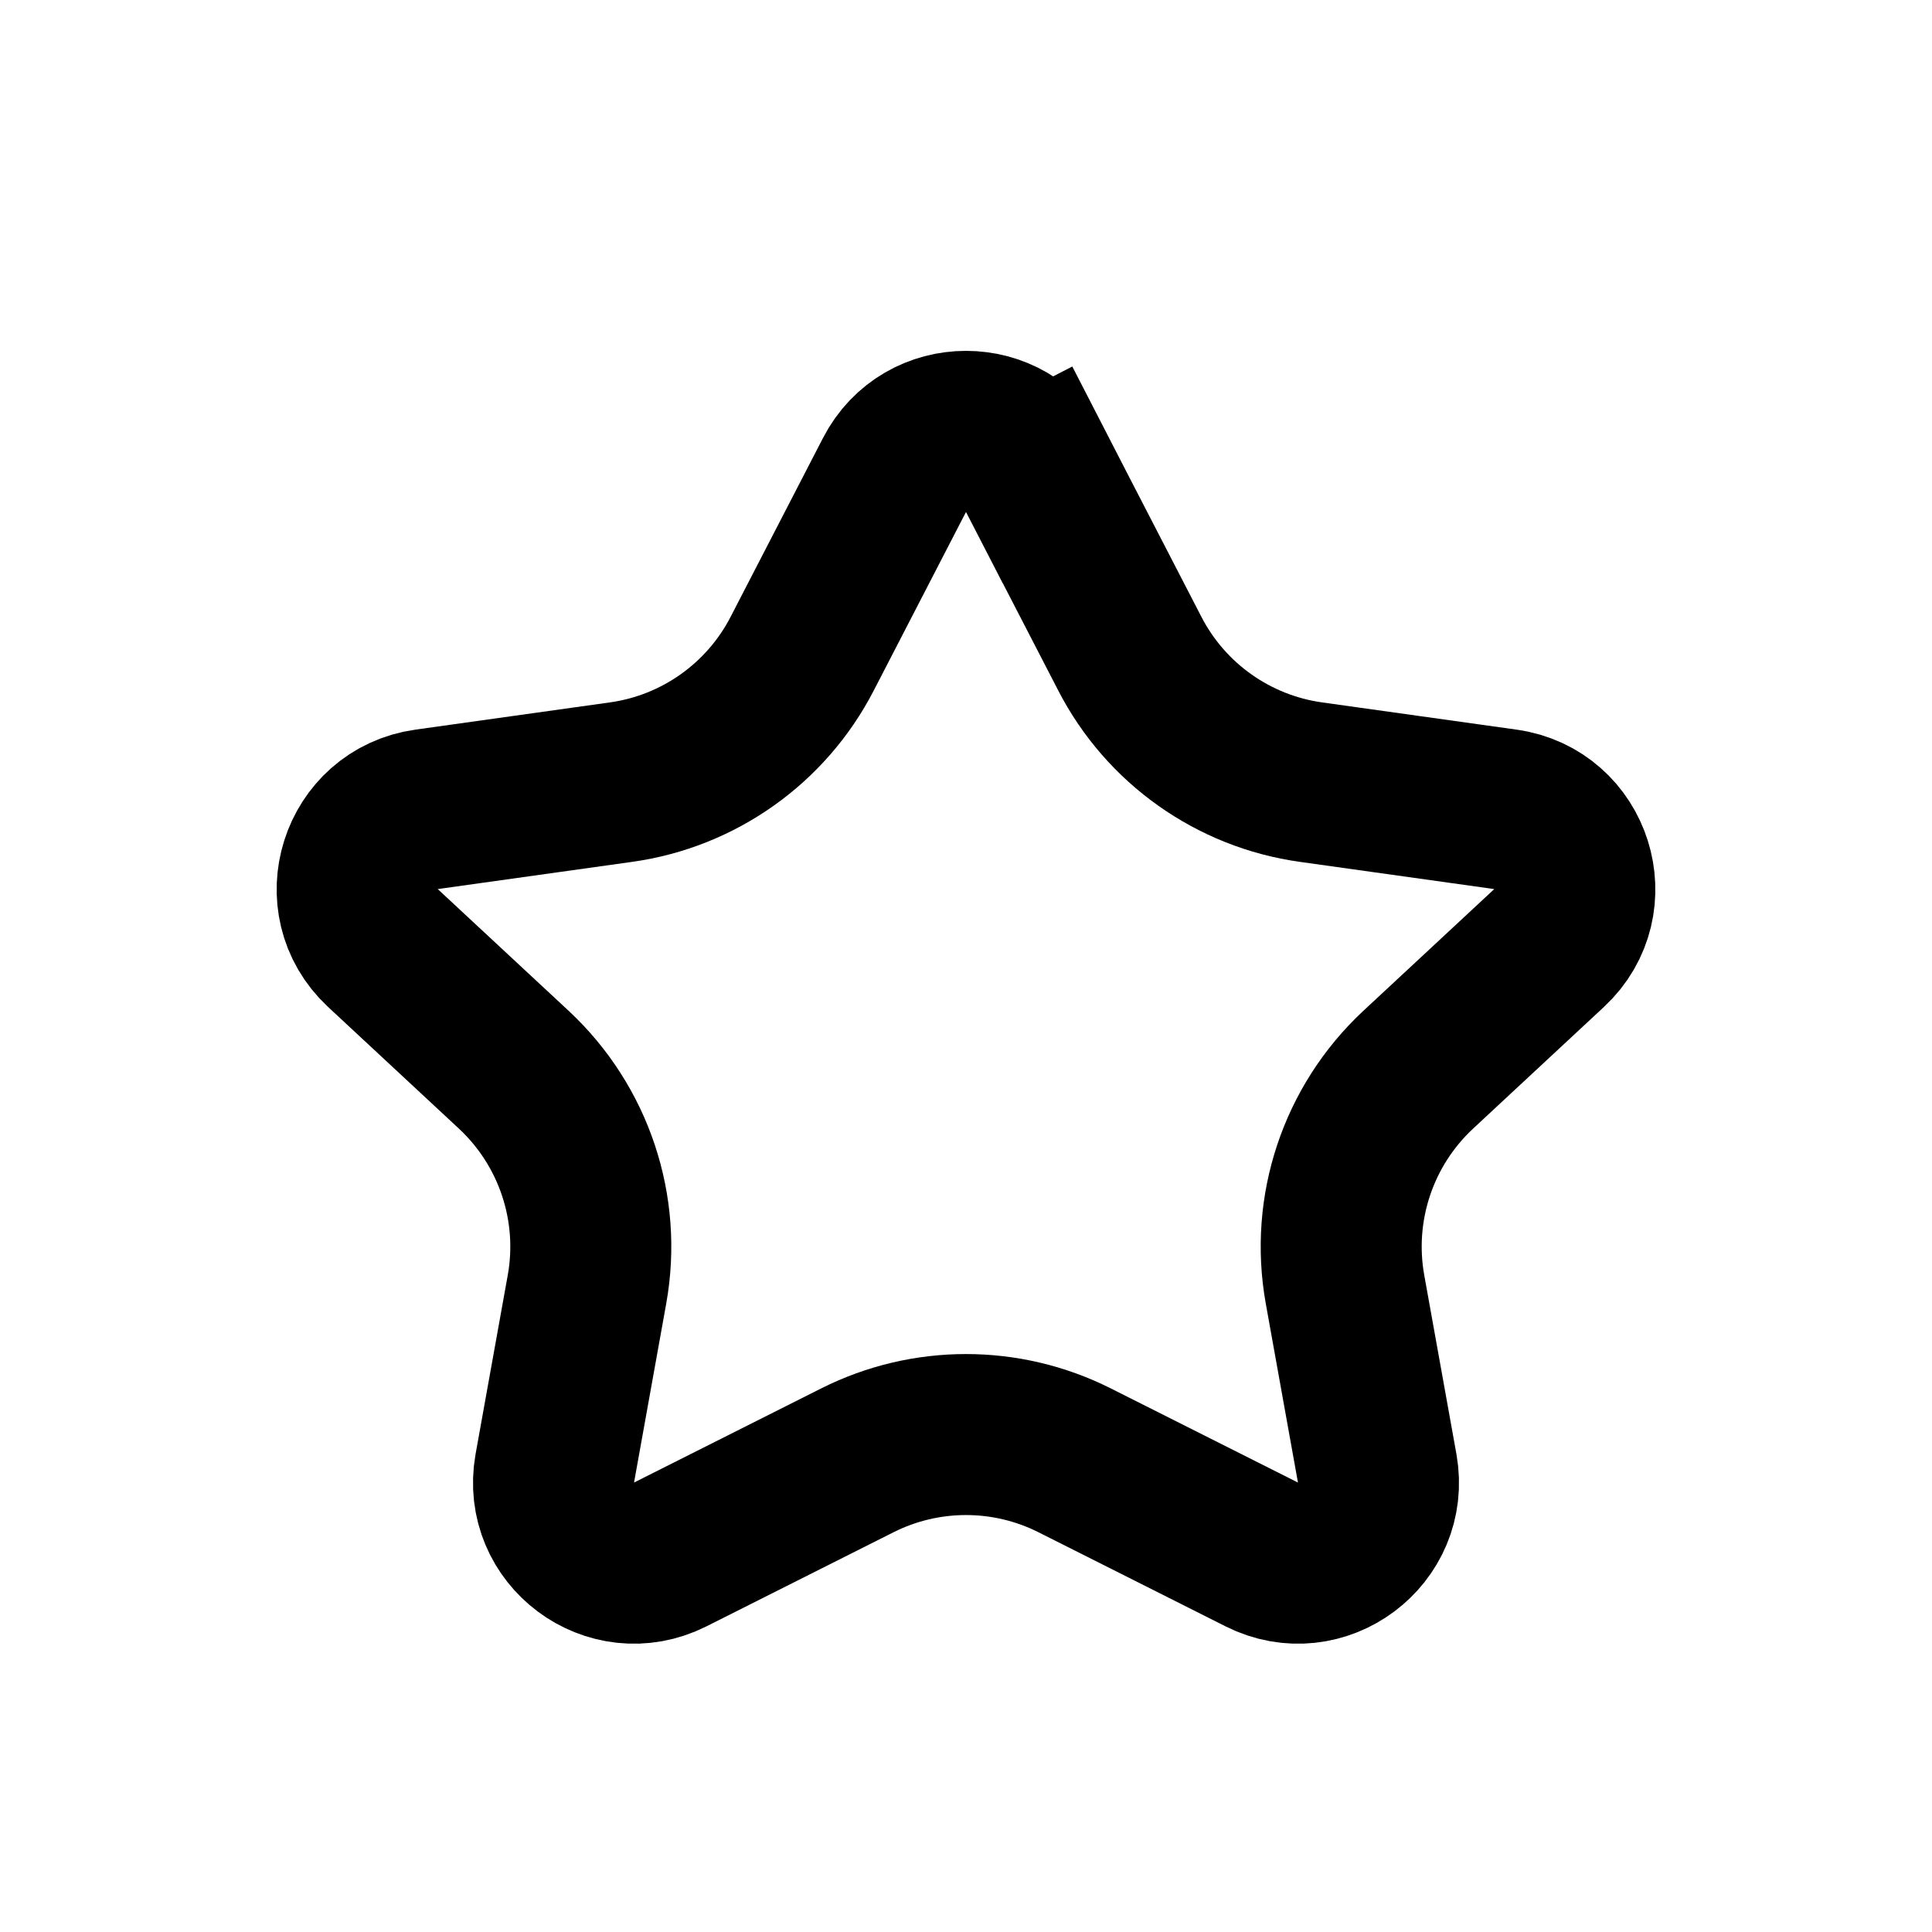
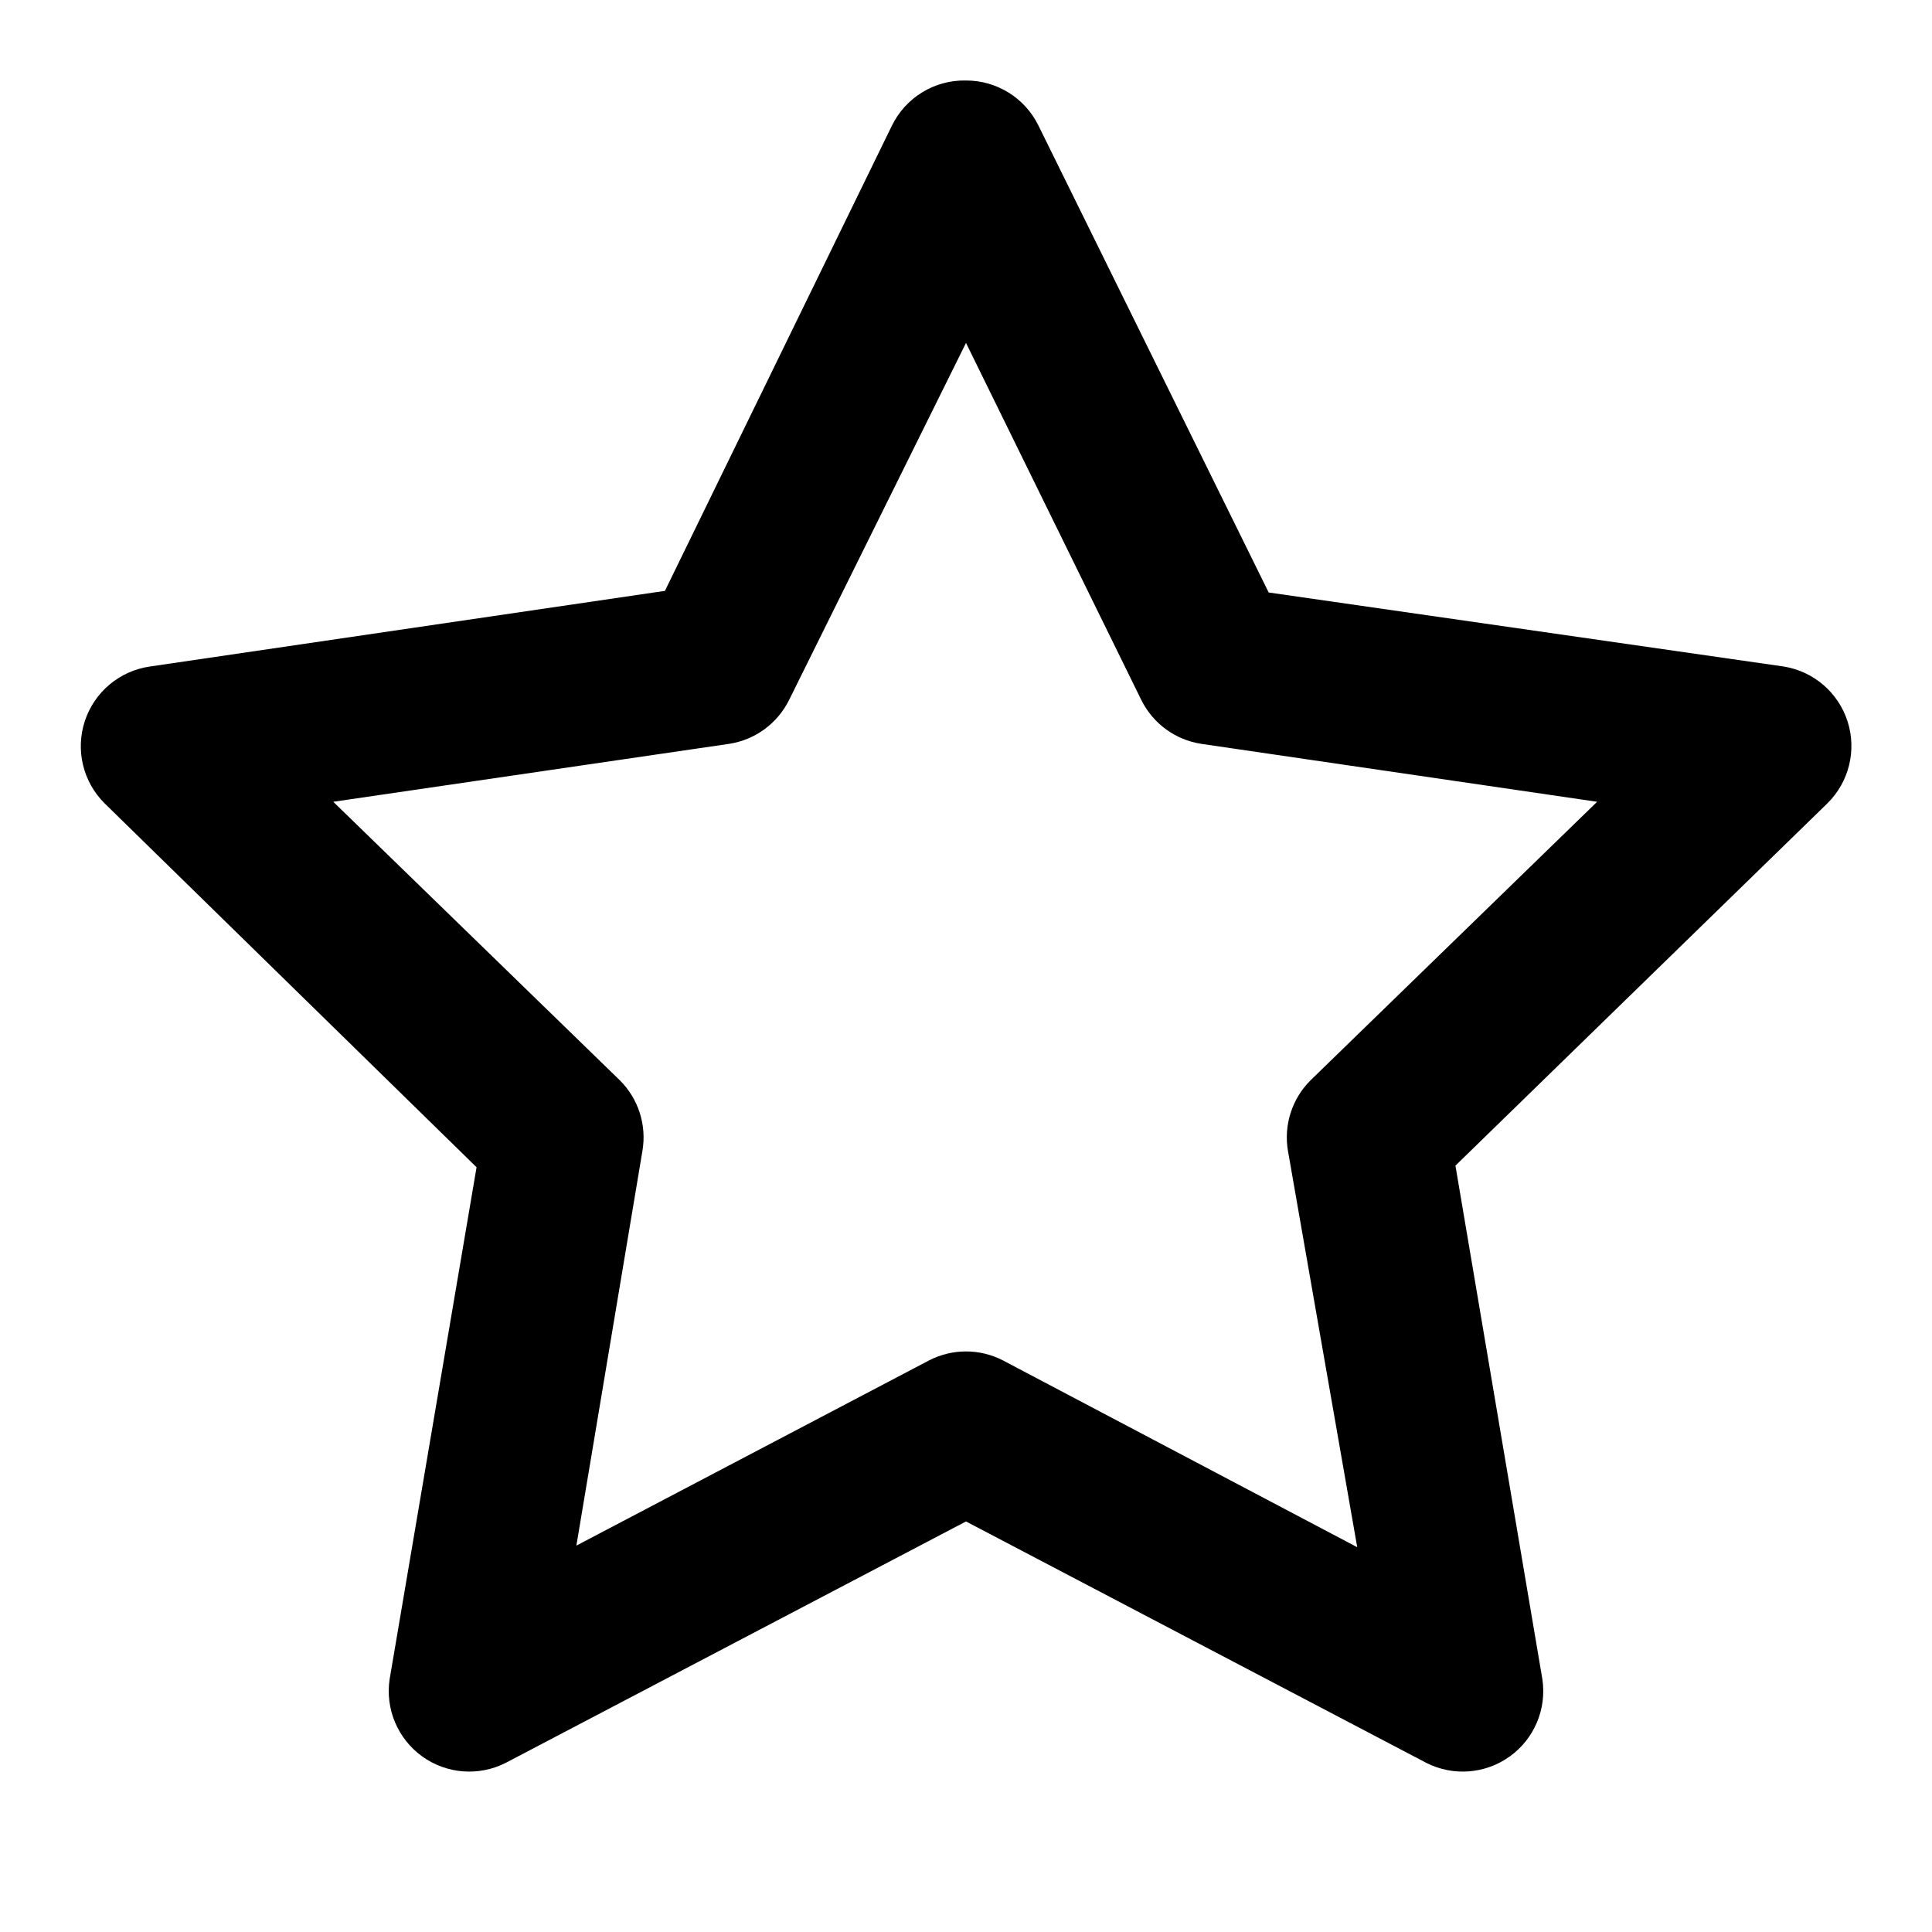
- <svg xmlns="http://www.w3.org/2000/svg" width="12" height="12" viewBox="0 0 12 12" fill="none" stroke="#000">
-   <path d="M5.556 2.95C5.742 2.589 6.258 2.589 6.444 2.95L6.889 2.721L6.444 2.95L7.018 4.061C7.241 4.493 7.661 4.791 8.143 4.858L9.35 5.027C9.767 5.085 9.93 5.601 9.622 5.888L8.808 6.645C8.435 6.993 8.264 7.506 8.354 8.008L8.554 9.12C8.626 9.526 8.205 9.84 7.837 9.655L6.674 9.07C6.25 8.857 5.75 8.857 5.326 9.07L4.163 9.655C3.795 9.84 3.374 9.526 3.446 9.12L3.646 8.008C3.736 7.506 3.565 6.993 3.192 6.645L2.378 5.888C2.07 5.601 2.233 5.085 2.65 5.027L3.857 4.858C4.339 4.791 4.759 4.493 4.982 4.061L5.556 2.95Z" />
+ <svg xmlns="http://www.w3.org/2000/svg" width="12" height="12" viewBox="0 0 12 12">
+   <path fill-rule="evenodd" clip-rule="evenodd" d="M6 .5a.5.5 0 0 1 .45.28l1.43 2.9 3.2.46a.5.5 0 0 1 .27.85L9.04 7.24l.54 3.19a.5.5 0 0 1-.72.52L6 9.45l-2.86 1.5a.5.5 0 0 1-.72-.52l.54-3.18L.65 4.99a.5.5 0 0 1 .28-.85l3.2-.47L5.54.78A.5.5 0 0 1 6 .5Zm0 1.63L4.9 4.35a.5.5 0 0 1-.37.27l-2.46.36 1.78 1.73a.5.5 0 0 1 .14.44L3.58 9.6l2.19-1.15a.5.5 0 0 1 .46 0l2.2 1.16L8 7.15a.5.5 0 0 1 .14-.44l1.78-1.73-2.46-.36a.5.5 0 0 1-.37-.27L6 2.13Z" />
</svg>
